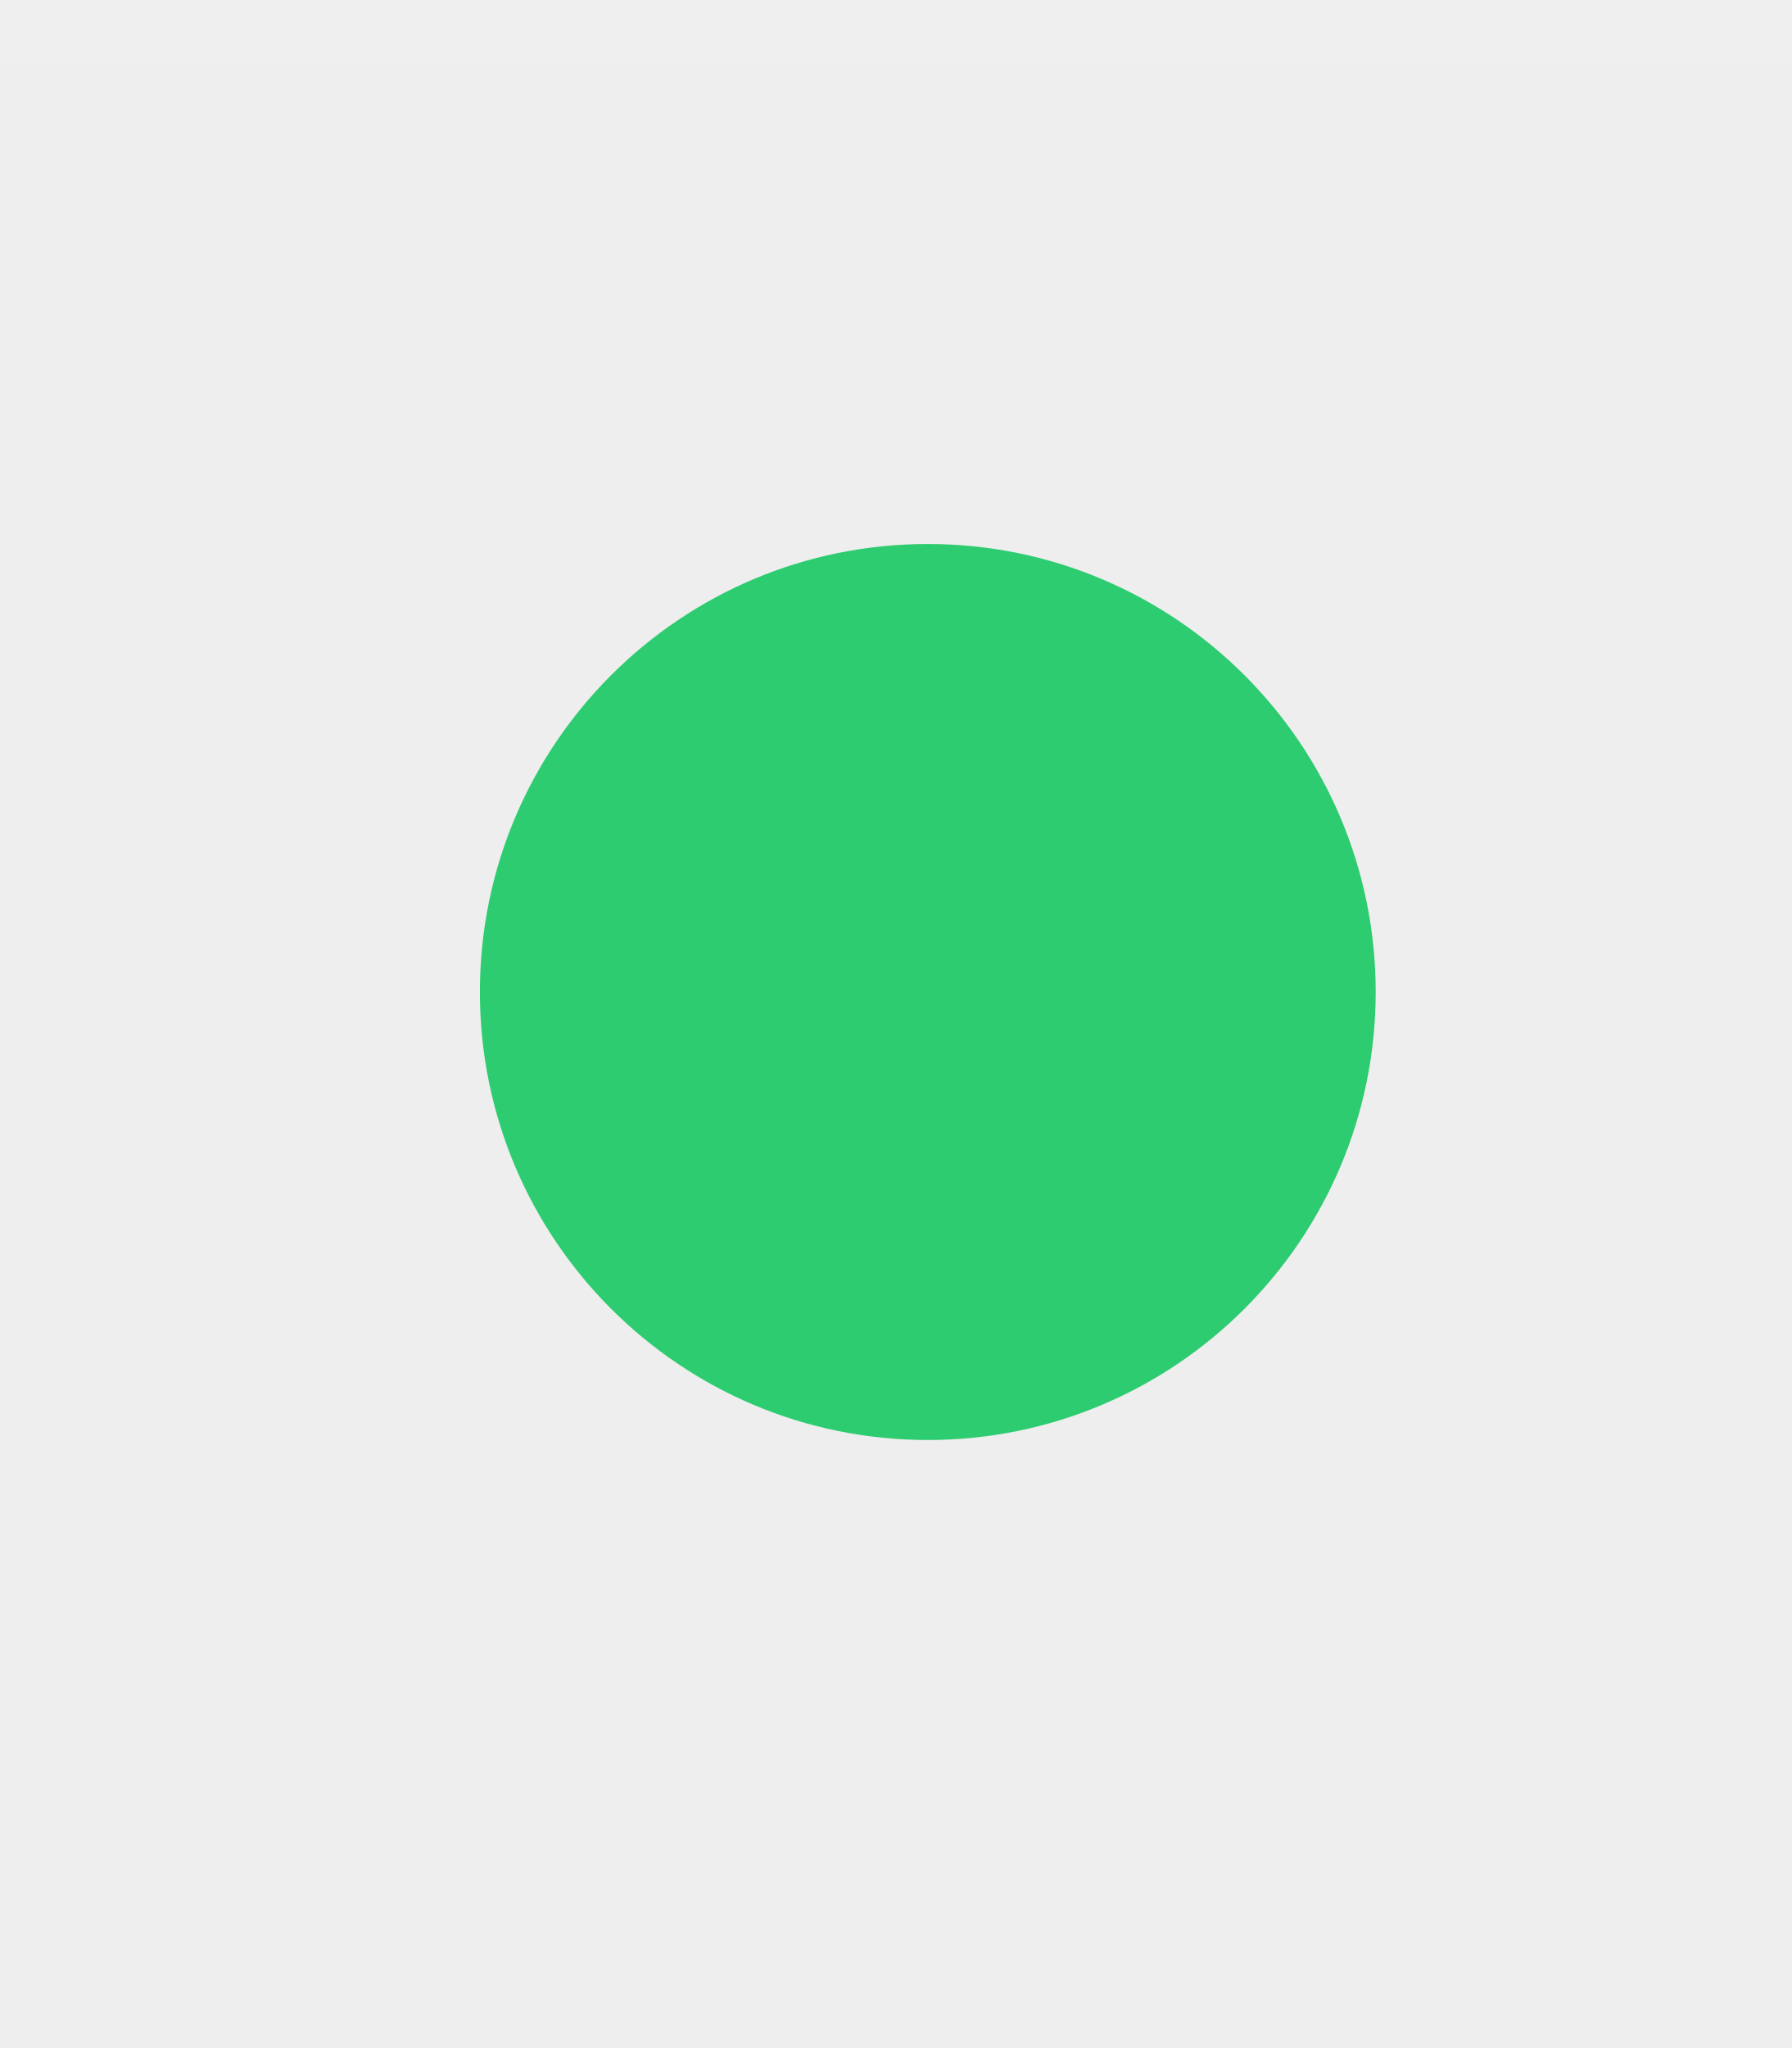
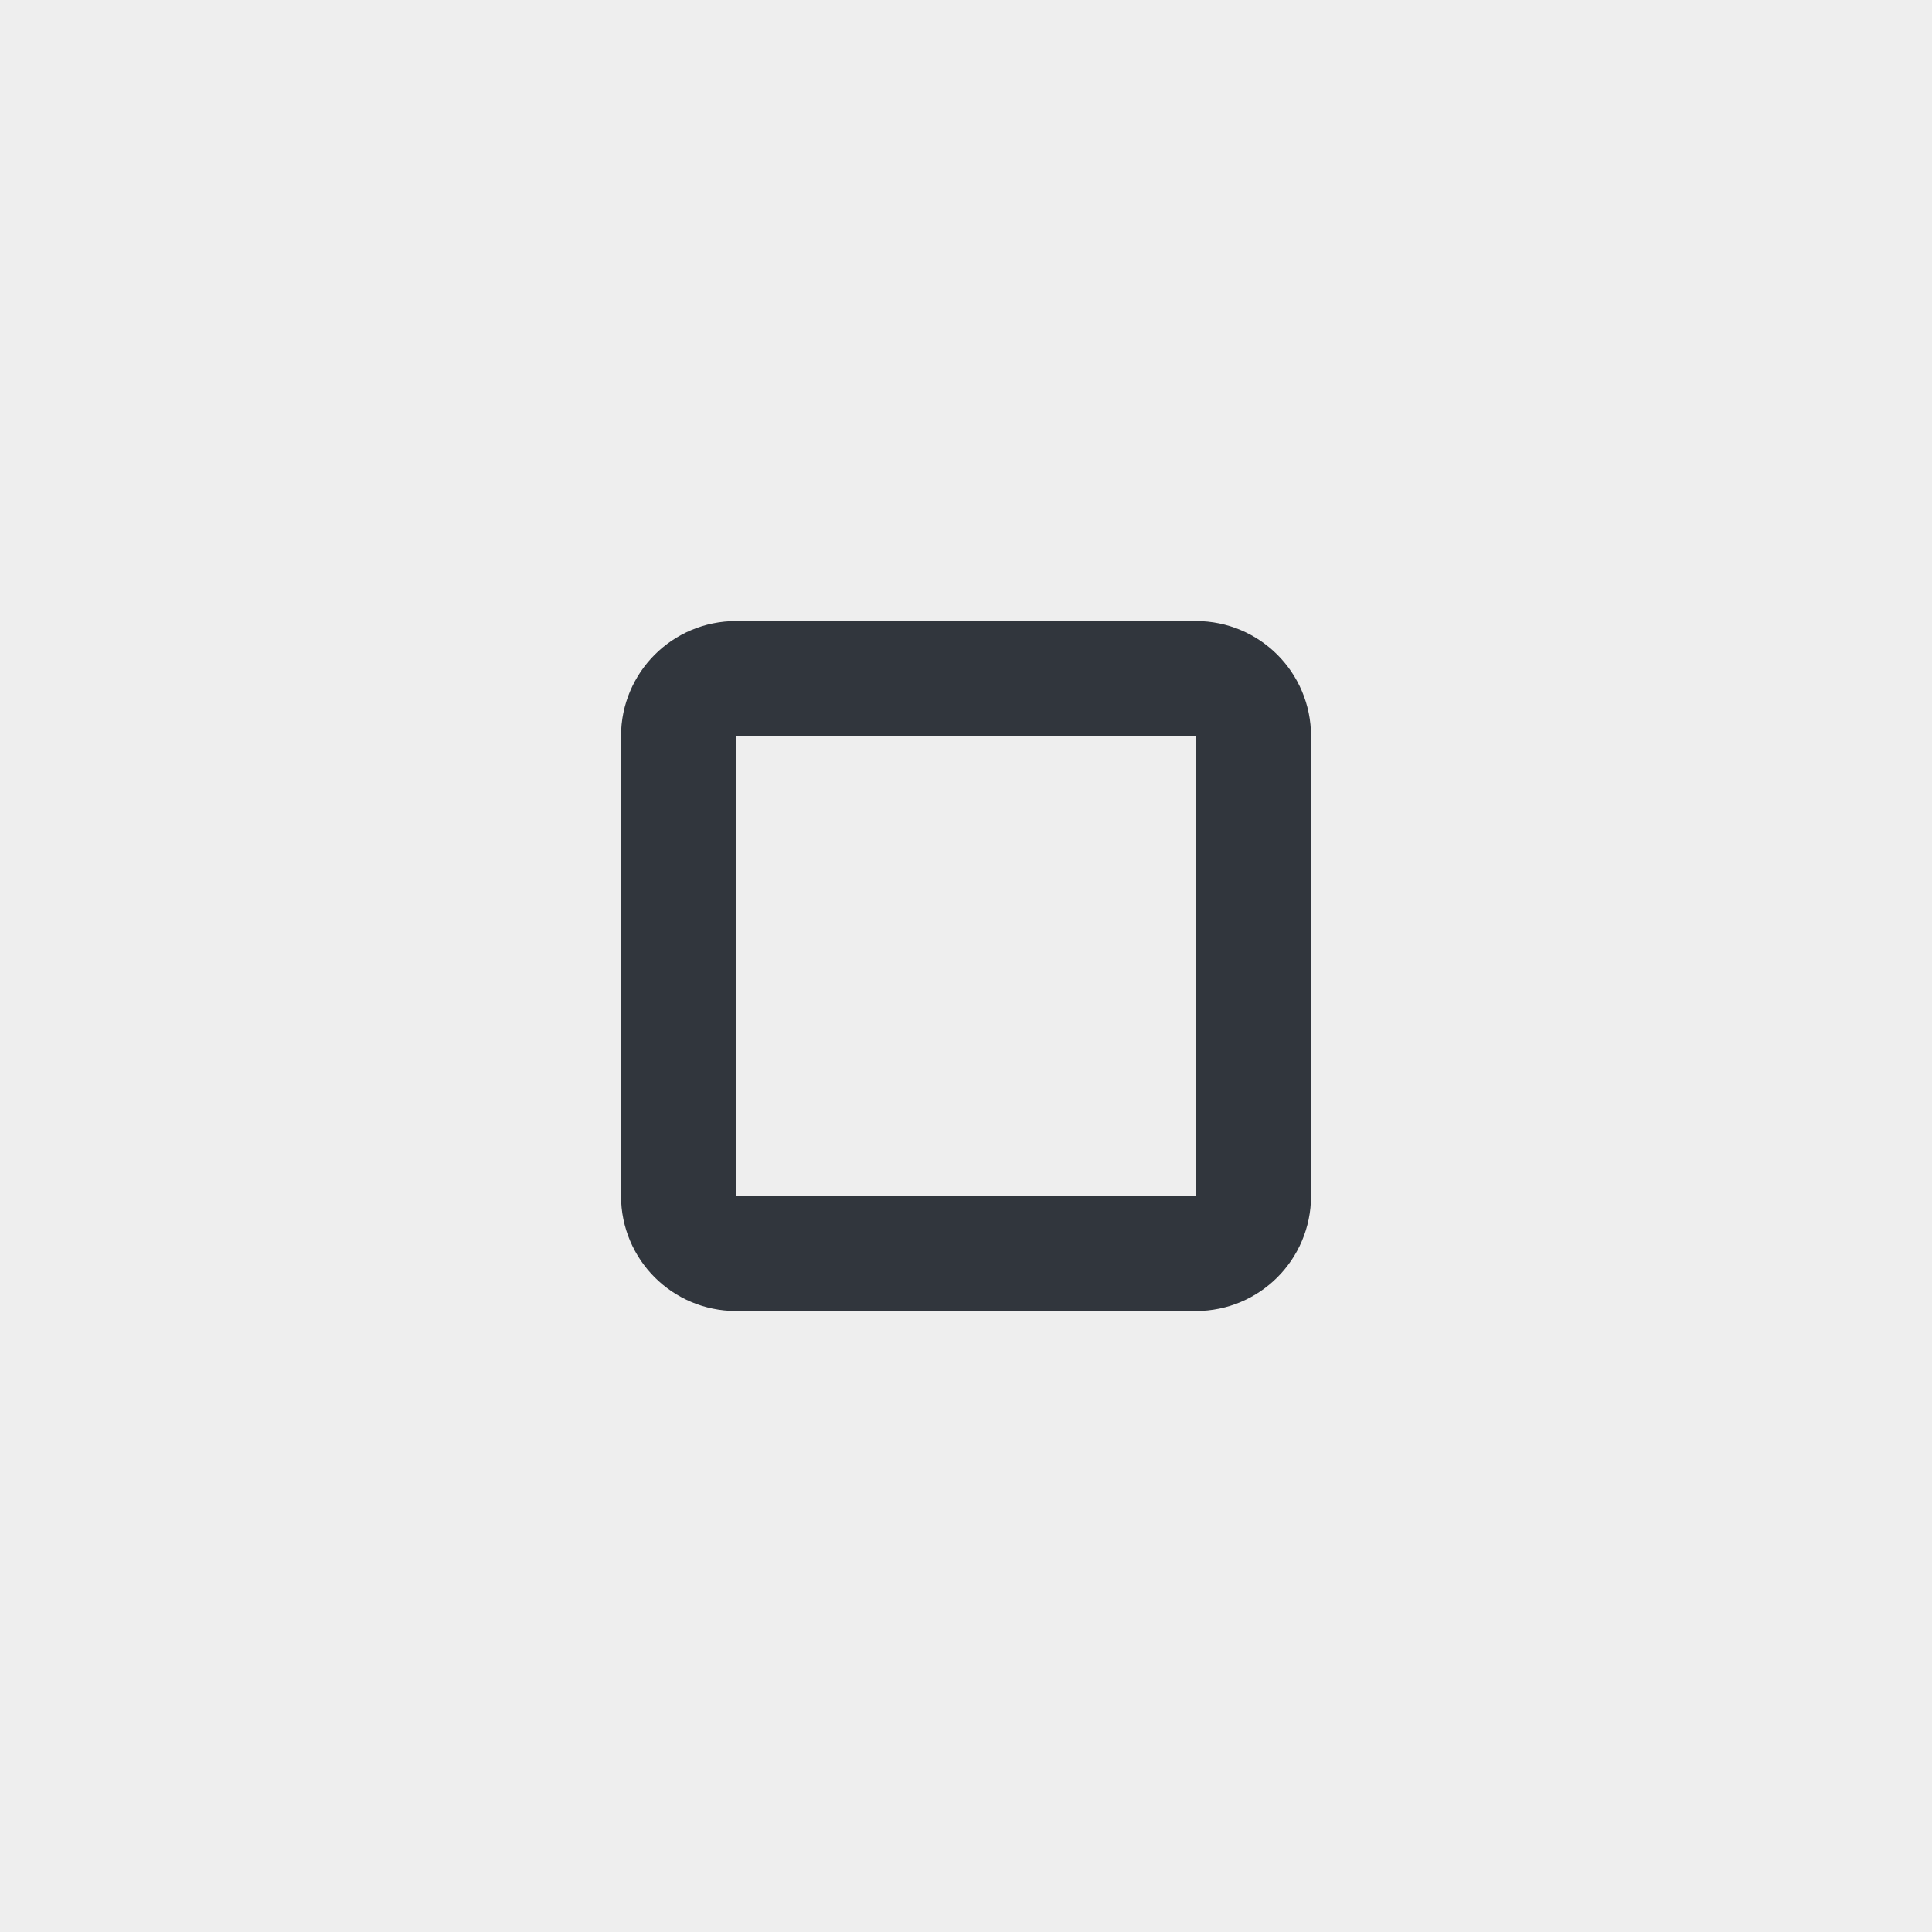
- <svg xmlns="http://www.w3.org/2000/svg" width="28" height="32" viewBox="0 0 28 32" id="svg4142" version="1.1">
+ <svg xmlns="http://www.w3.org/2000/svg" width="28" height="28" viewBox="0 0 28 28" id="svg4142" version="1.1">
  <defs id="defs4144" />
-   <g id="layer1" transform="translate(0,-1020.362)">
+   <g id="layer1" transform="translate(0,-1024.362)">
    <rect style="opacity:1;fill:#eeeeee;fill-opacity:1;fill-rule:evenodd;stroke:none;stroke-width:2.745;stroke-linecap:butt;stroke-linejoin:miter;stroke-miterlimit:4;stroke-dasharray:none;stroke-dashoffset:478.437;stroke-opacity:1" id="rect4741" width="28" height="32" x="0" y="1020.362" />
-     <circle style="fill:#eceff1;fill-opacity:0.1;stroke:none;stroke-width:0.5;stroke-linejoin:miter;stroke-miterlimit:4;stroke-dasharray:none;stroke-opacity:1" id="path2994" cx="1036.362" cy="13" r="12" transform="matrix(0,1,-1,0,0,0)" />
+     <circle style="fill:#eceff1;fill-opacity:0.1;stroke:none;stroke-width:0.5;stroke-linejoin:miter;stroke-miterlimit:4;stroke-dasharray:none;stroke-opacity:1" id="path2994" cx="1036.362" cy="13" r="12" transform="rotate(90)" />
    <rect style="opacity:1;fill:#ffffff;fill-opacity:0.07;fill-rule:evenodd;stroke:none;stroke-width:2.745;stroke-linecap:butt;stroke-linejoin:miter;stroke-miterlimit:4;stroke-dasharray:none;stroke-dashoffset:478.437;stroke-opacity:1" id="rect4959" width="28" height="1" x="0" y="1020.362" />
-     <path id="path4289" style="fill:#2ecc71;fill-opacity:1;fill-rule:evenodd;stroke:none;stroke-width:0.013" d="m 14.5,1042.862 c 3.866,0 7,-3.134 7,-7 0,-3.866 -3.134,-7 -7,-7 -3.866,0 -7,3.134 -7,7 0,3.866 3.134,7 7,7" />
-     <path id="path4291" style="fill:#2ecc71;fill-opacity:1;fill-rule:evenodd;stroke:none;stroke-width:0.013" d="m 14.5,1042.362 c 3.59,0 6.5,-2.91 6.5,-6.5 0,-3.59 -2.91,-6.5 -6.5,-6.5 -3.59,0 -6.5,2.91 -6.5,6.5 0,3.59 2.91,6.5 6.5,6.5" />
+     <rect style="opacity:1;fill:#31363d;fill-opacity:0;stroke:#31363d;stroke-width:1.667;stroke-linejoin:round;stroke-miterlimit:3;stroke-dasharray:none;stroke-opacity:1;paint-order:markers fill stroke" id="rect818" width="8.333" height="8.333" x="9.834" y="1034.196" rx="0.833" ry="0.833" />
  </g>
</svg>
